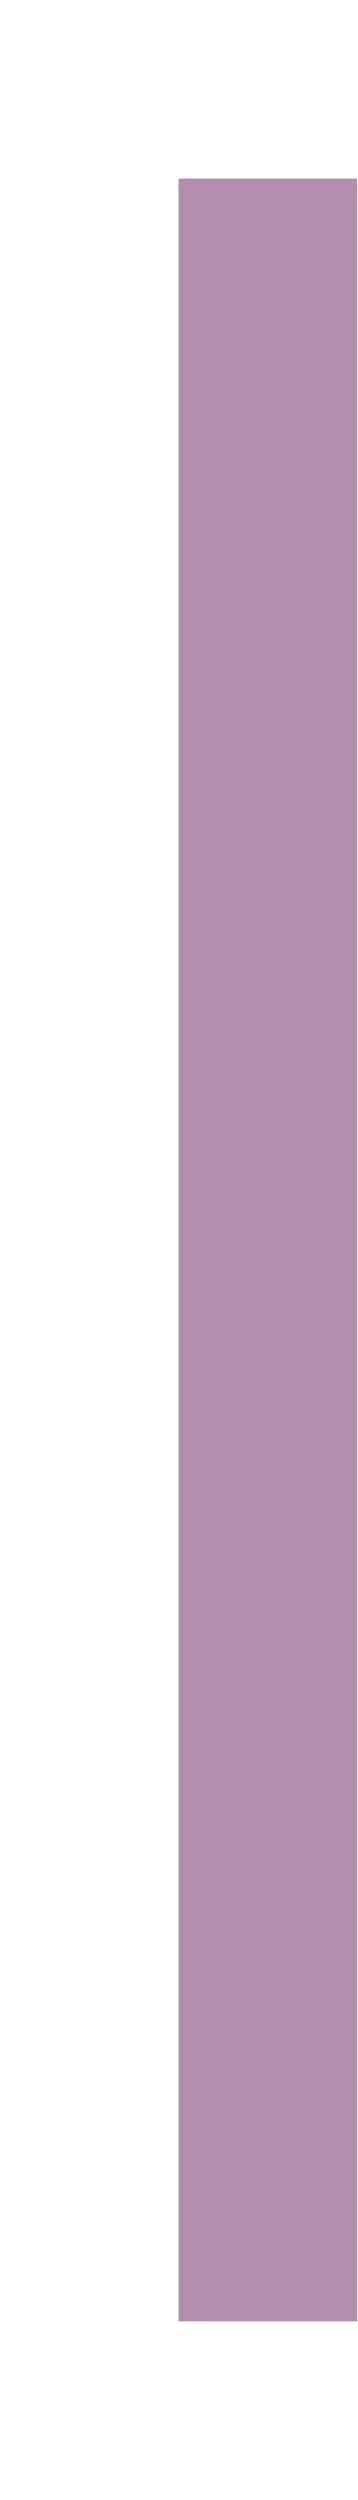
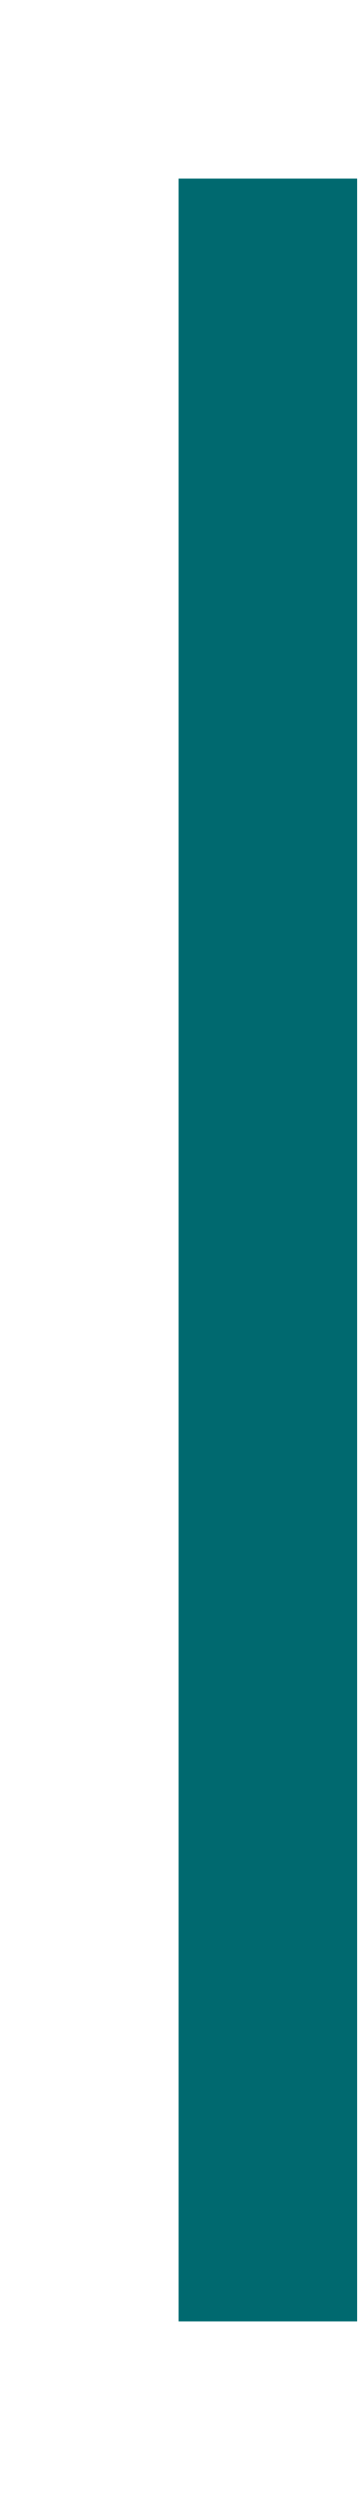
<svg xmlns="http://www.w3.org/2000/svg" xmlns:ns1="http://www.openswatchbook.org/uri/2009/osb" xmlns:xlink="http://www.w3.org/1999/xlink" width="4" height="28" id="svg11300" version="1.0" style="display:inline;enable-background:new">
  <defs id="defs3">
    <linearGradient id="selected_bg_color" ns1:paint="solid">
-       <stop style="stop-color:#b48ead;stop-opacity:1;" offset="0" id="stop4137" />
+       <stop style="stop-color:#00696F;stop-opacity:1;" offset="0" id="stop4137" />
    </linearGradient>
    <linearGradient xlink:href="#selected_bg_color" id="linearGradient4139" x1="14" y1="298" x2="14" y2="300" gradientUnits="userSpaceOnUse" gradientTransform="translate(272,-302)" />
  </defs>
  <g style="display:inline" id="layer1" transform="translate(0,-272)">
    <rect style="opacity:1;fill:url(#linearGradient4139);fill-opacity:1;stroke:none" id="rect4270-9" width="24" height="2" x="274" y="-4" transform="matrix(0,1,-1,0,0,0)" />
  </g>
</svg>
